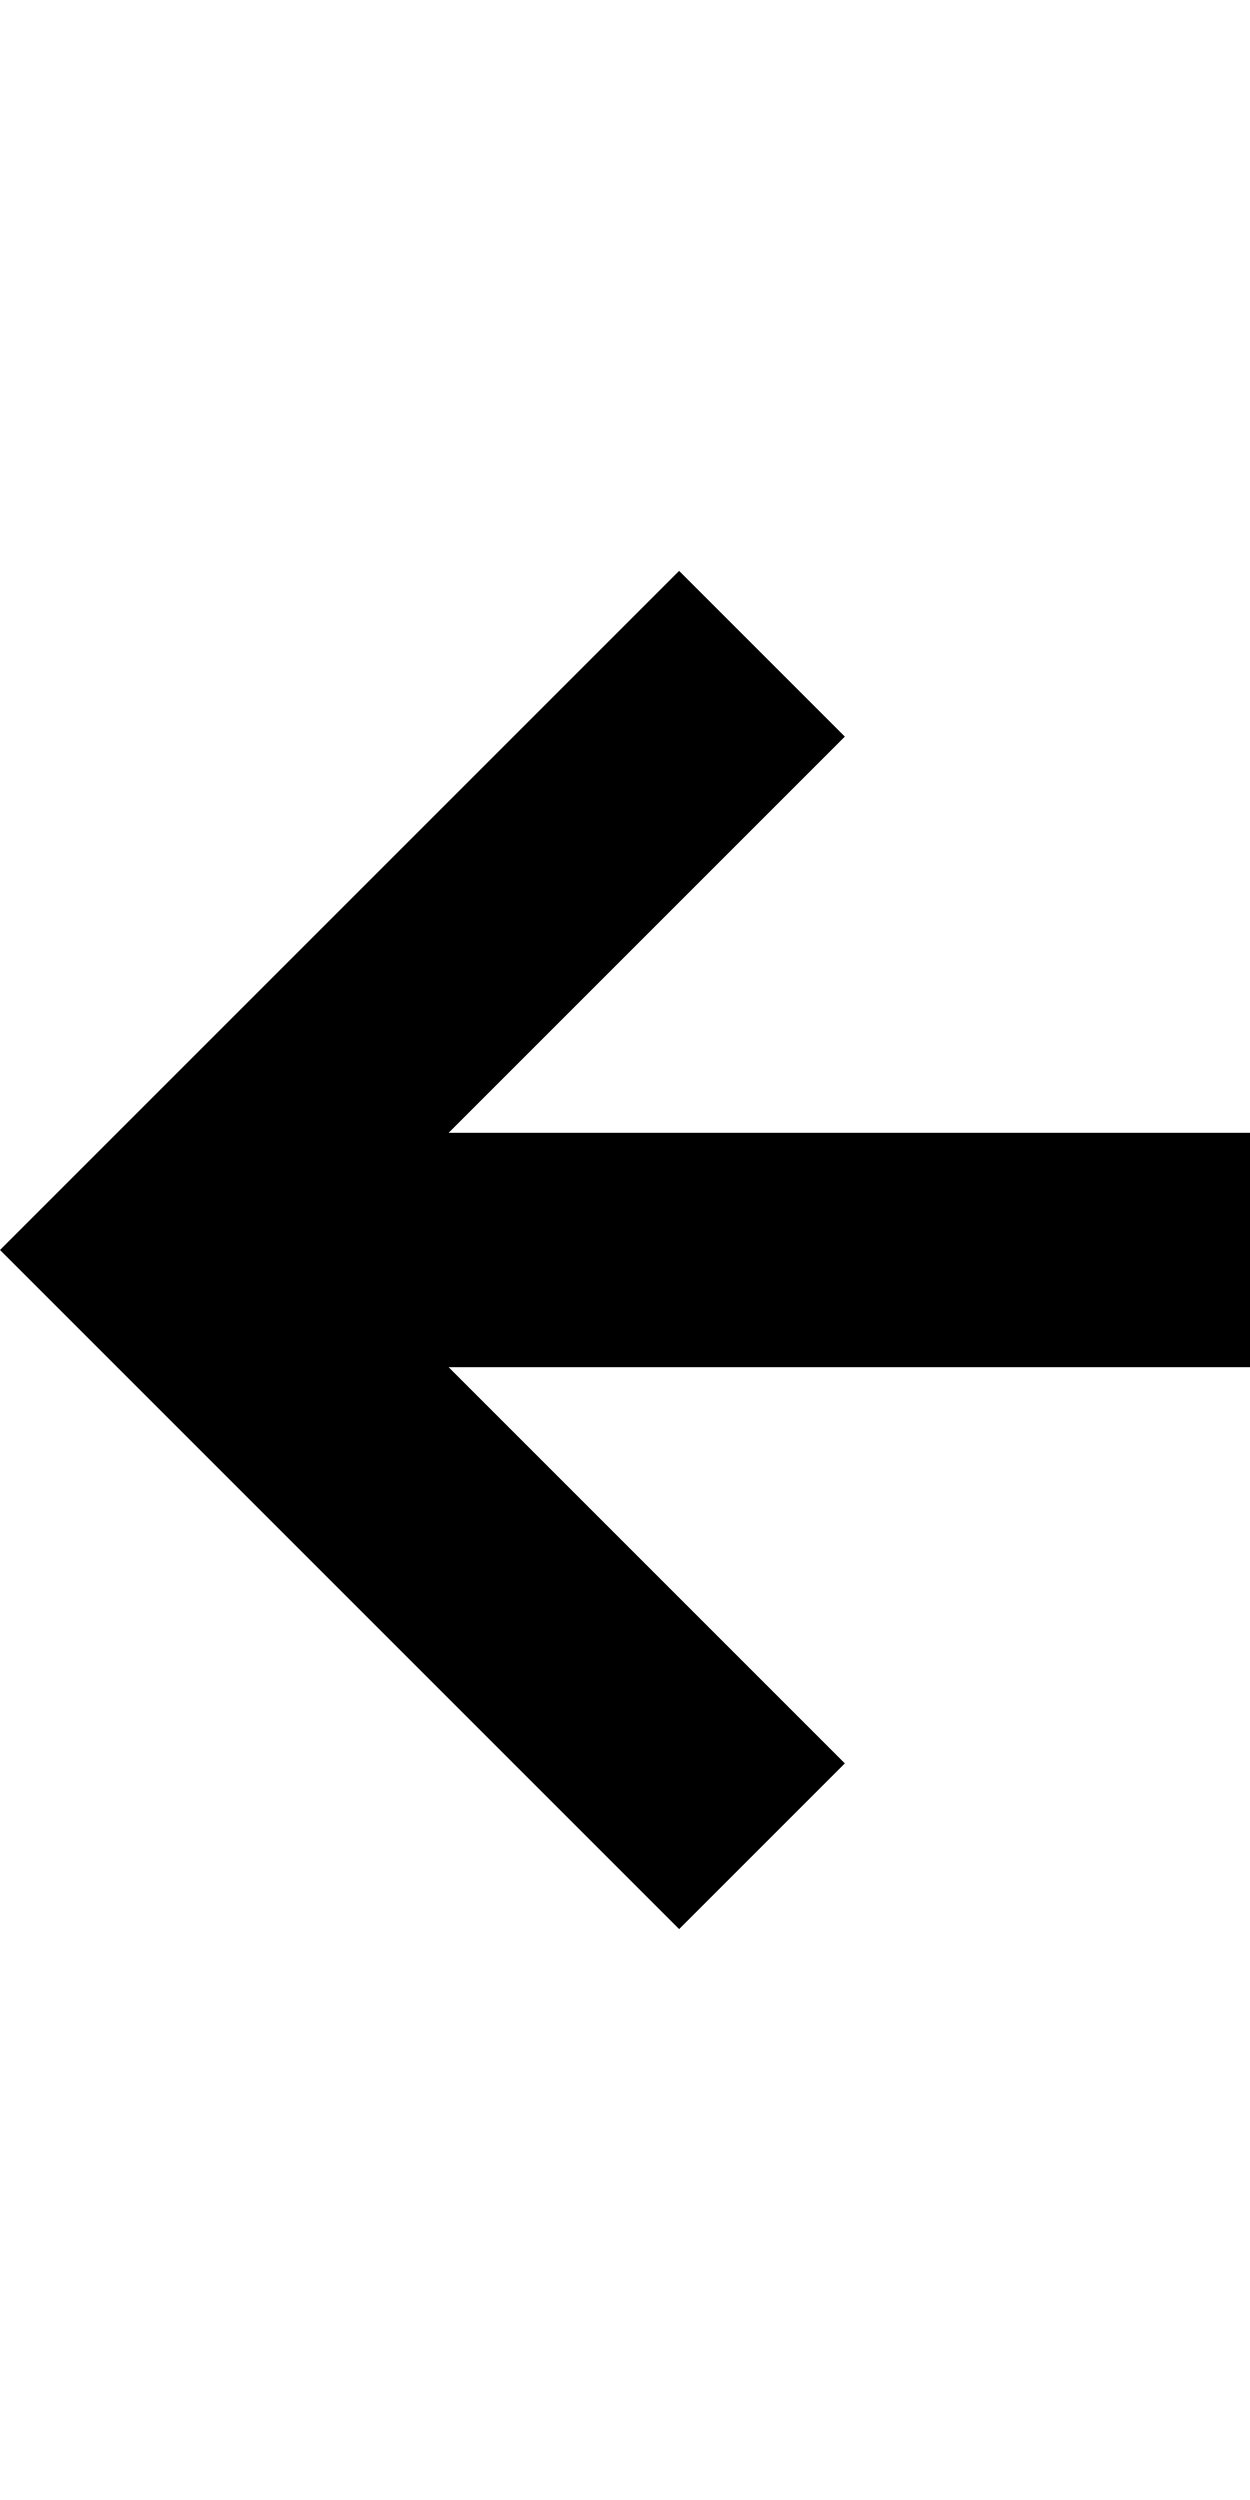
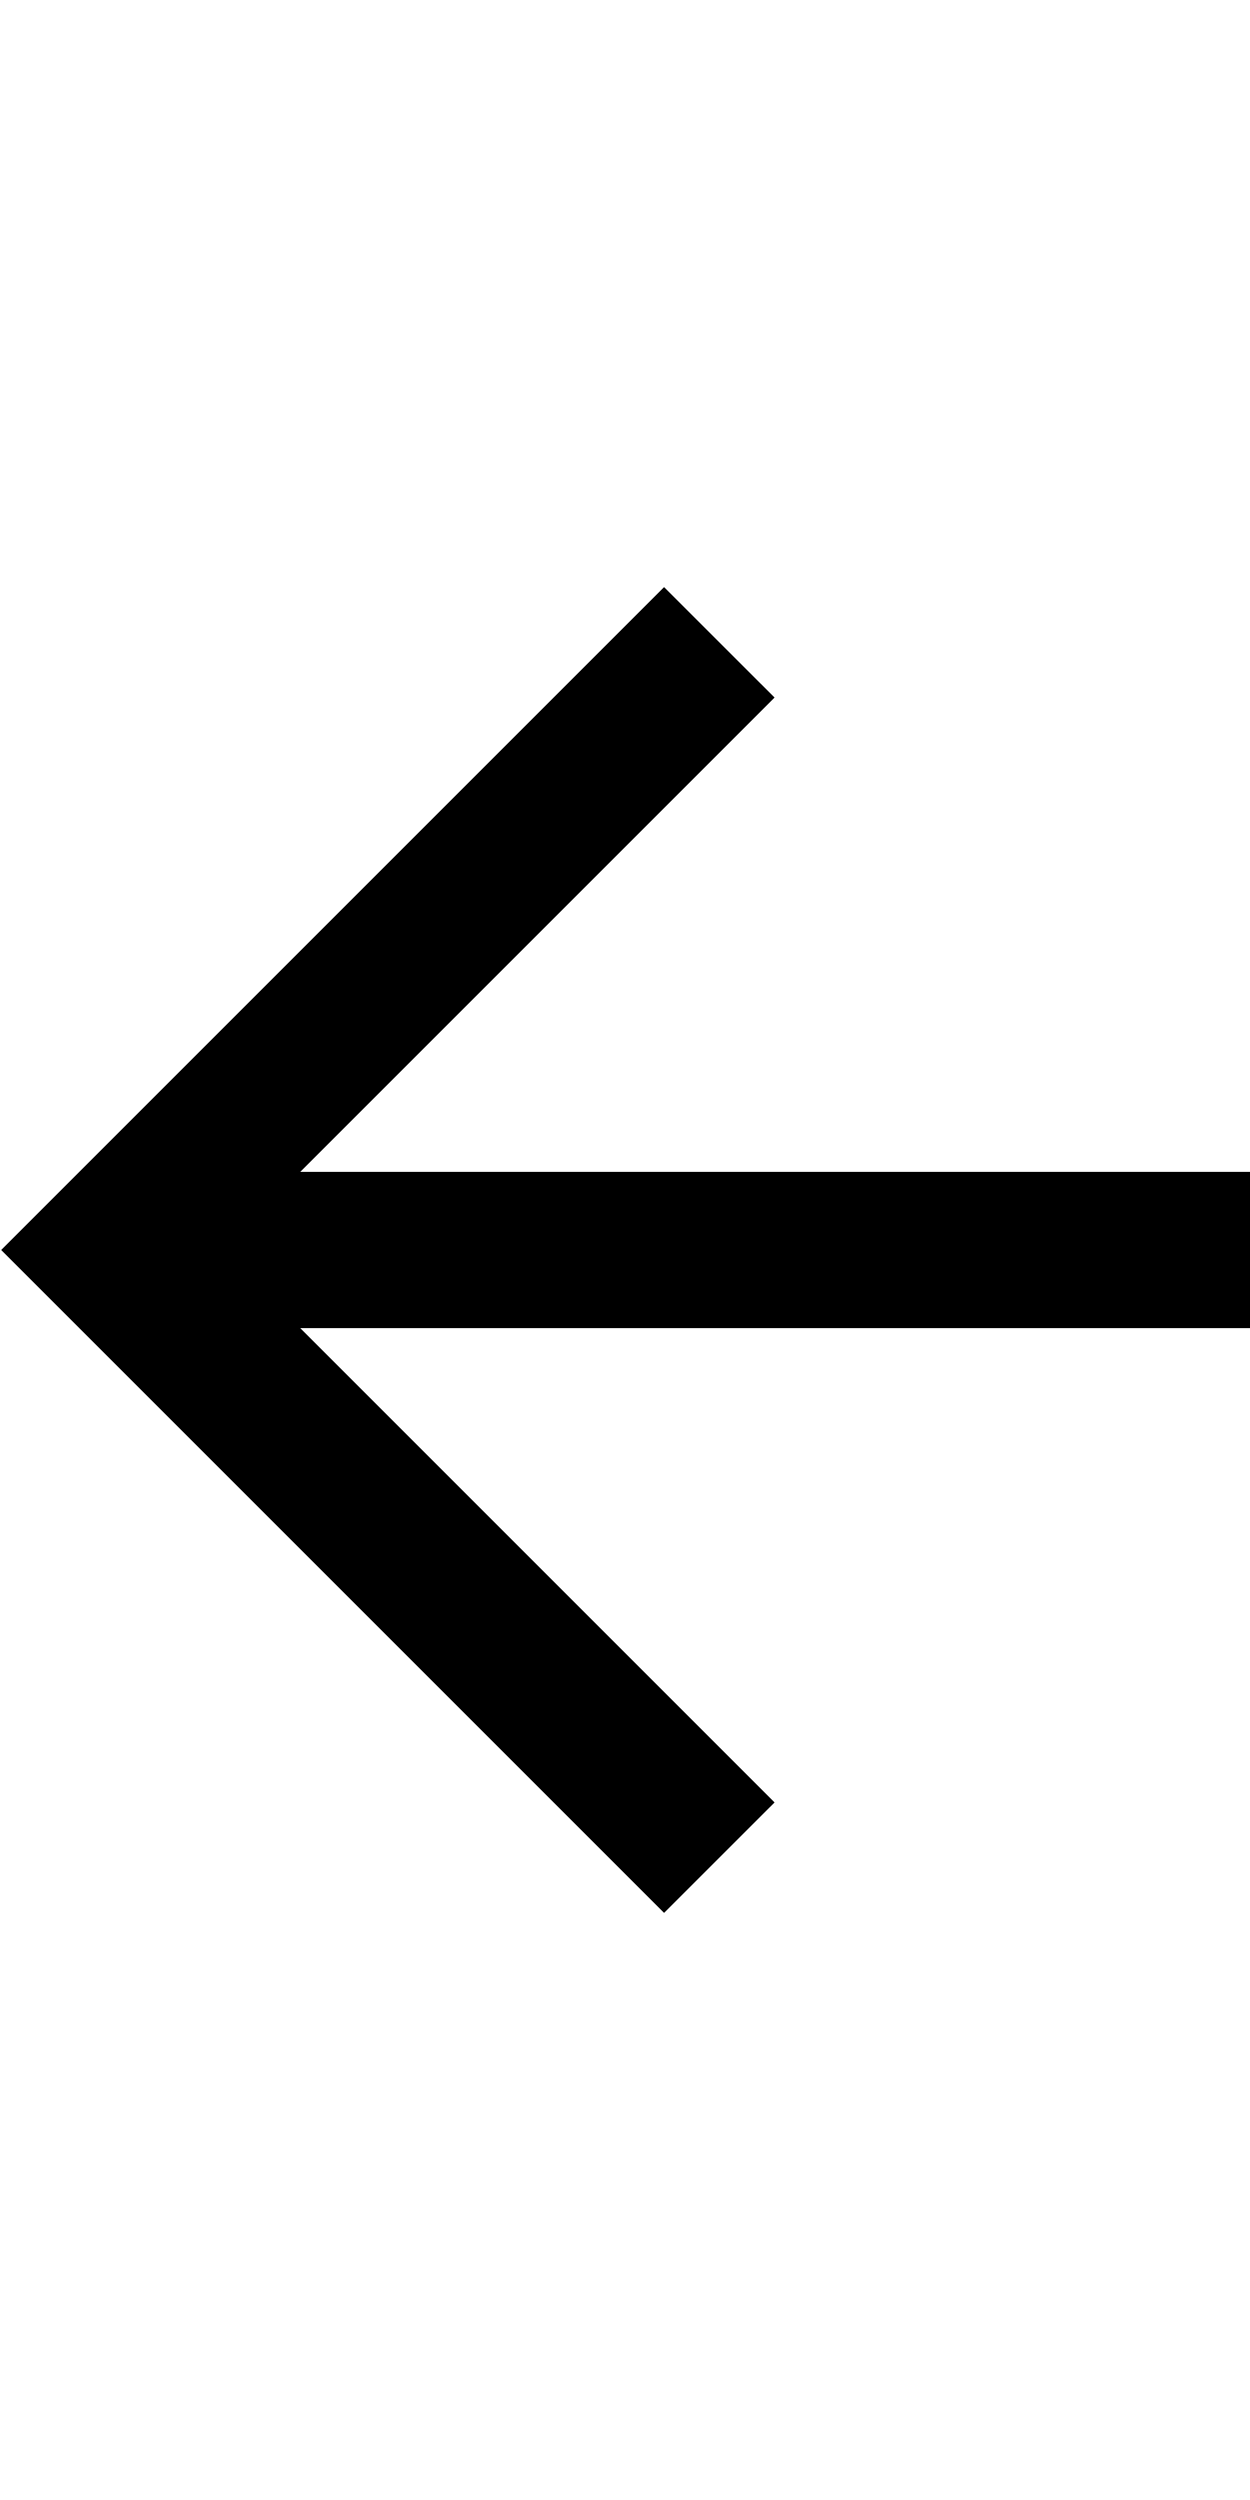
<svg xmlns="http://www.w3.org/2000/svg" version="1.2" baseProfile="tiny" id="レイヤー_1" x="0px" y="0px" viewBox="0 0 256 512" xml:space="preserve">
-   <polygon points="256,232 91.88,232 173.02,150.86 139.08,116.92 0,256 139.08,395.08 173.02,361.14 91.88,280 256,280 " />
+   <polygon points="256,240 61.49,240 158.63,142.86 136,120.24 0.24,256 136,391.76 158.63,369.14 61.49,272 256,272 " />
</svg>
